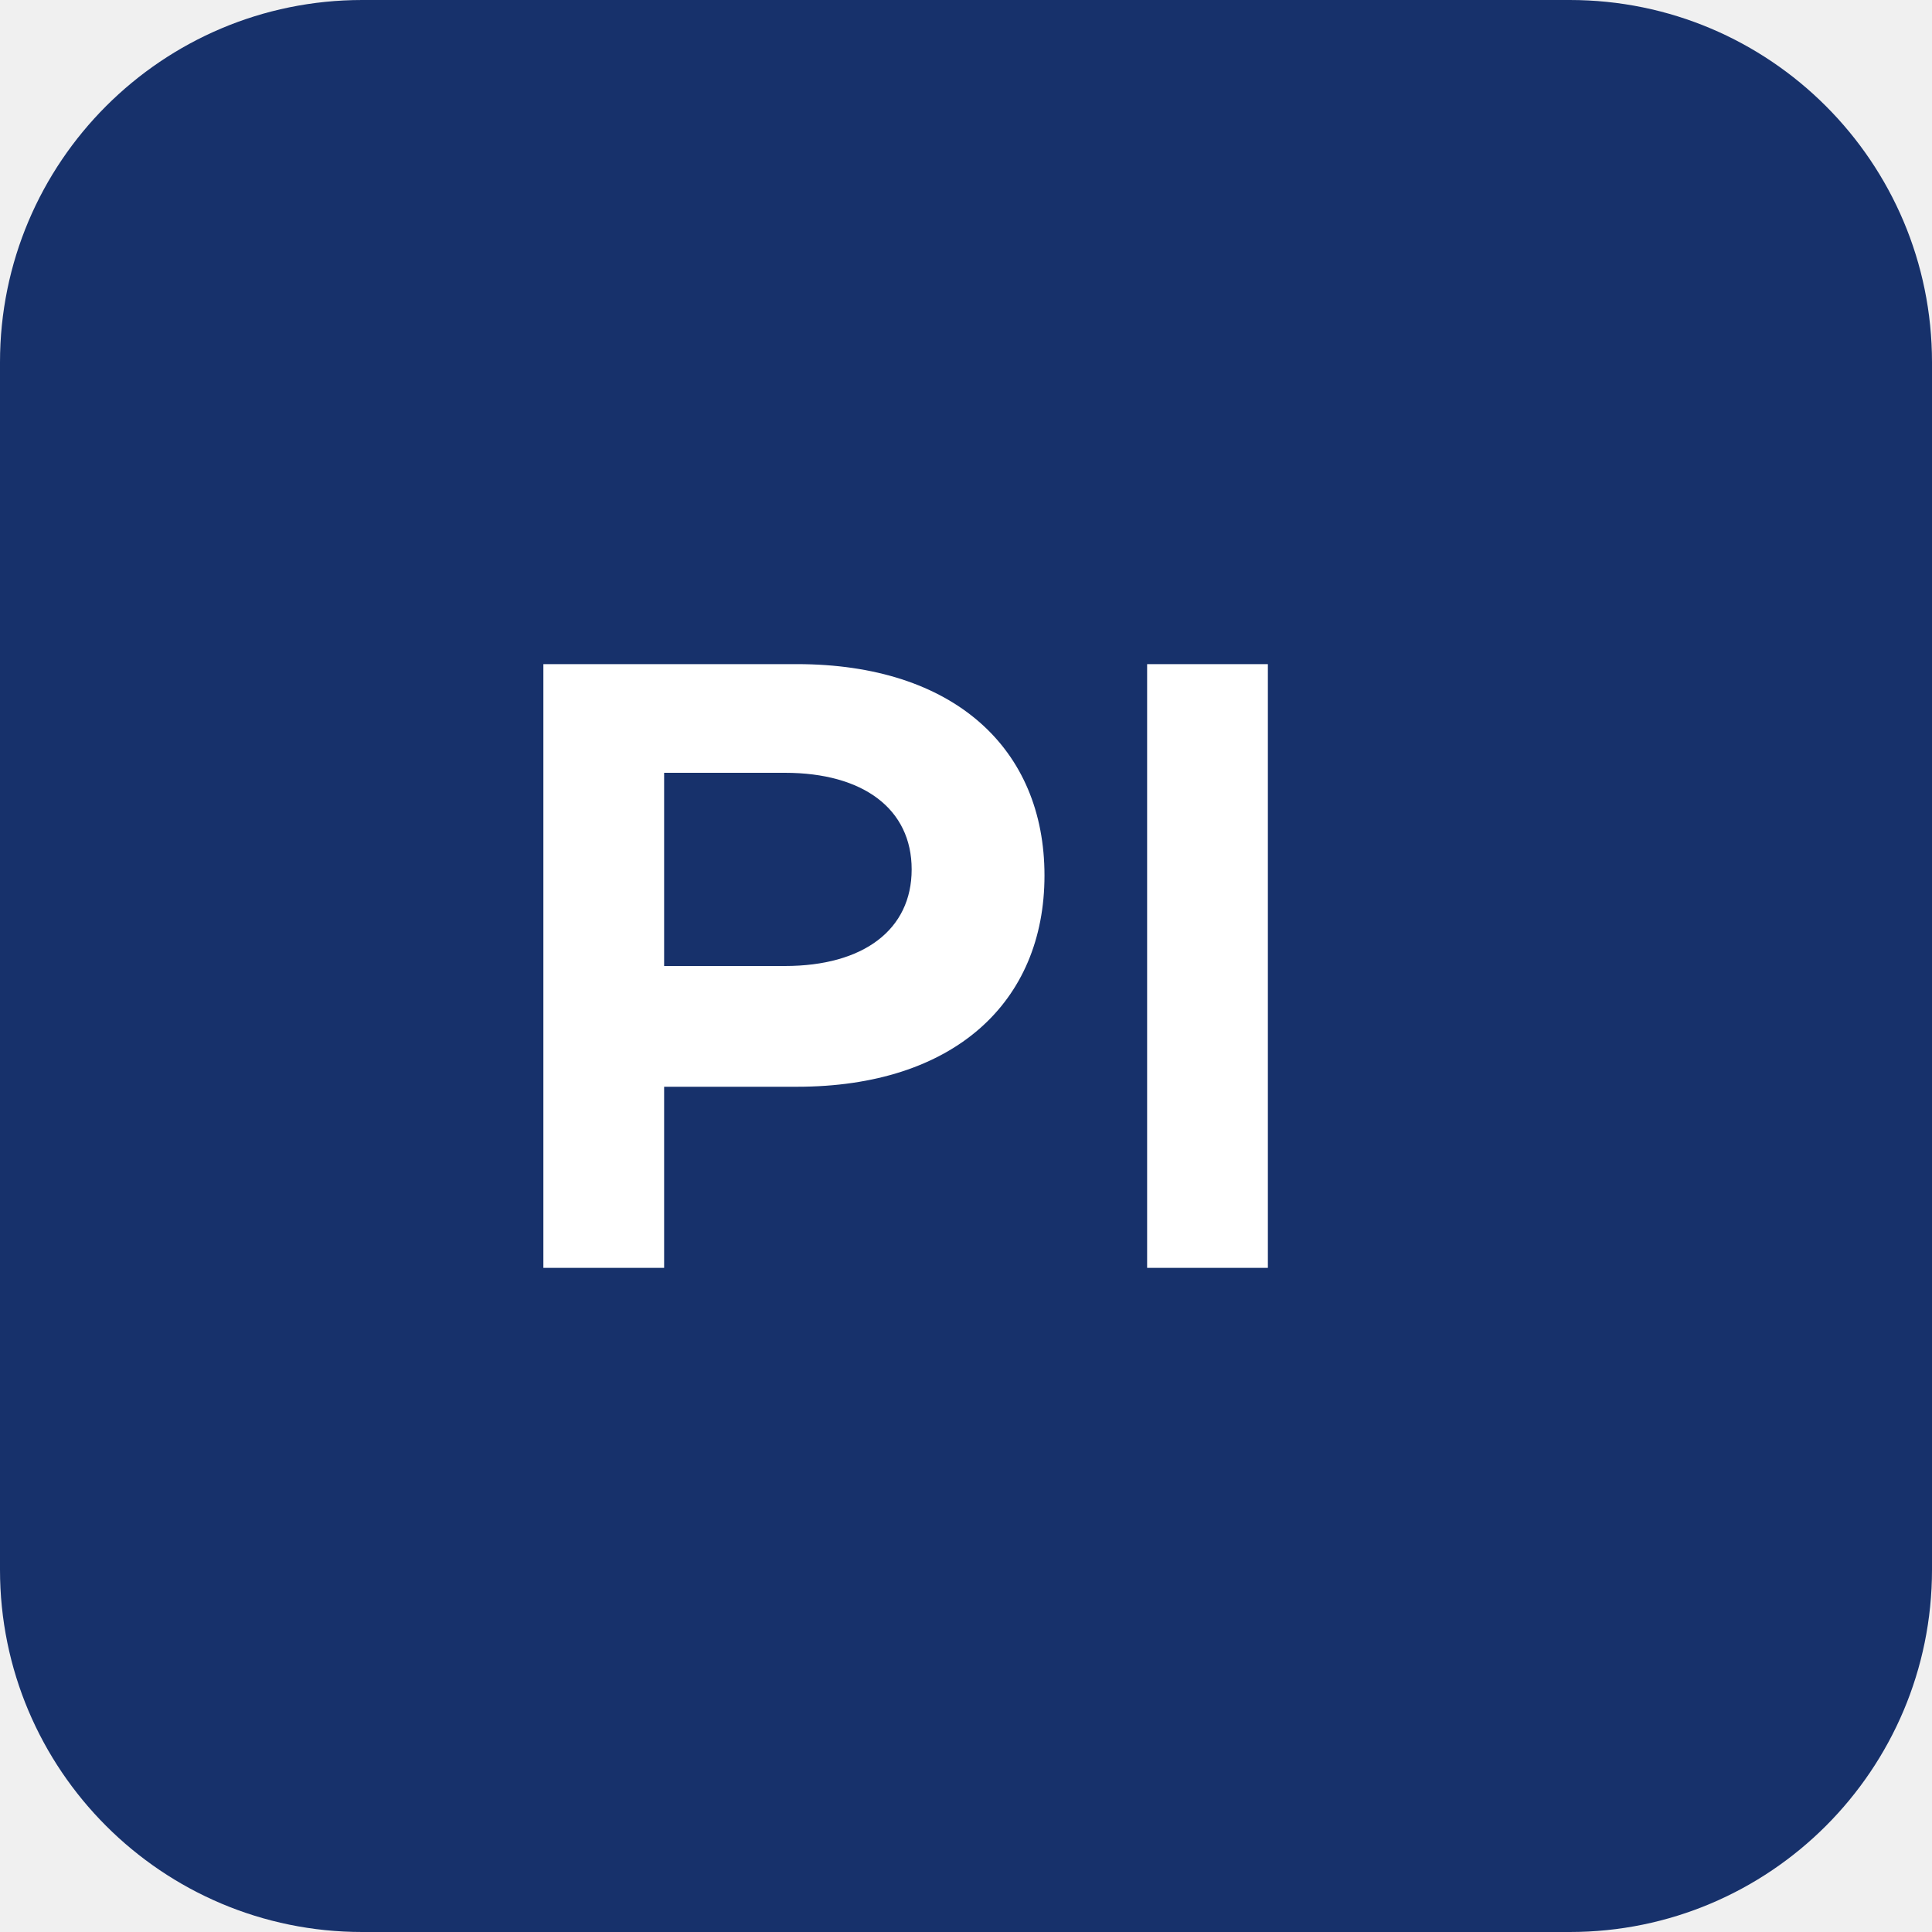
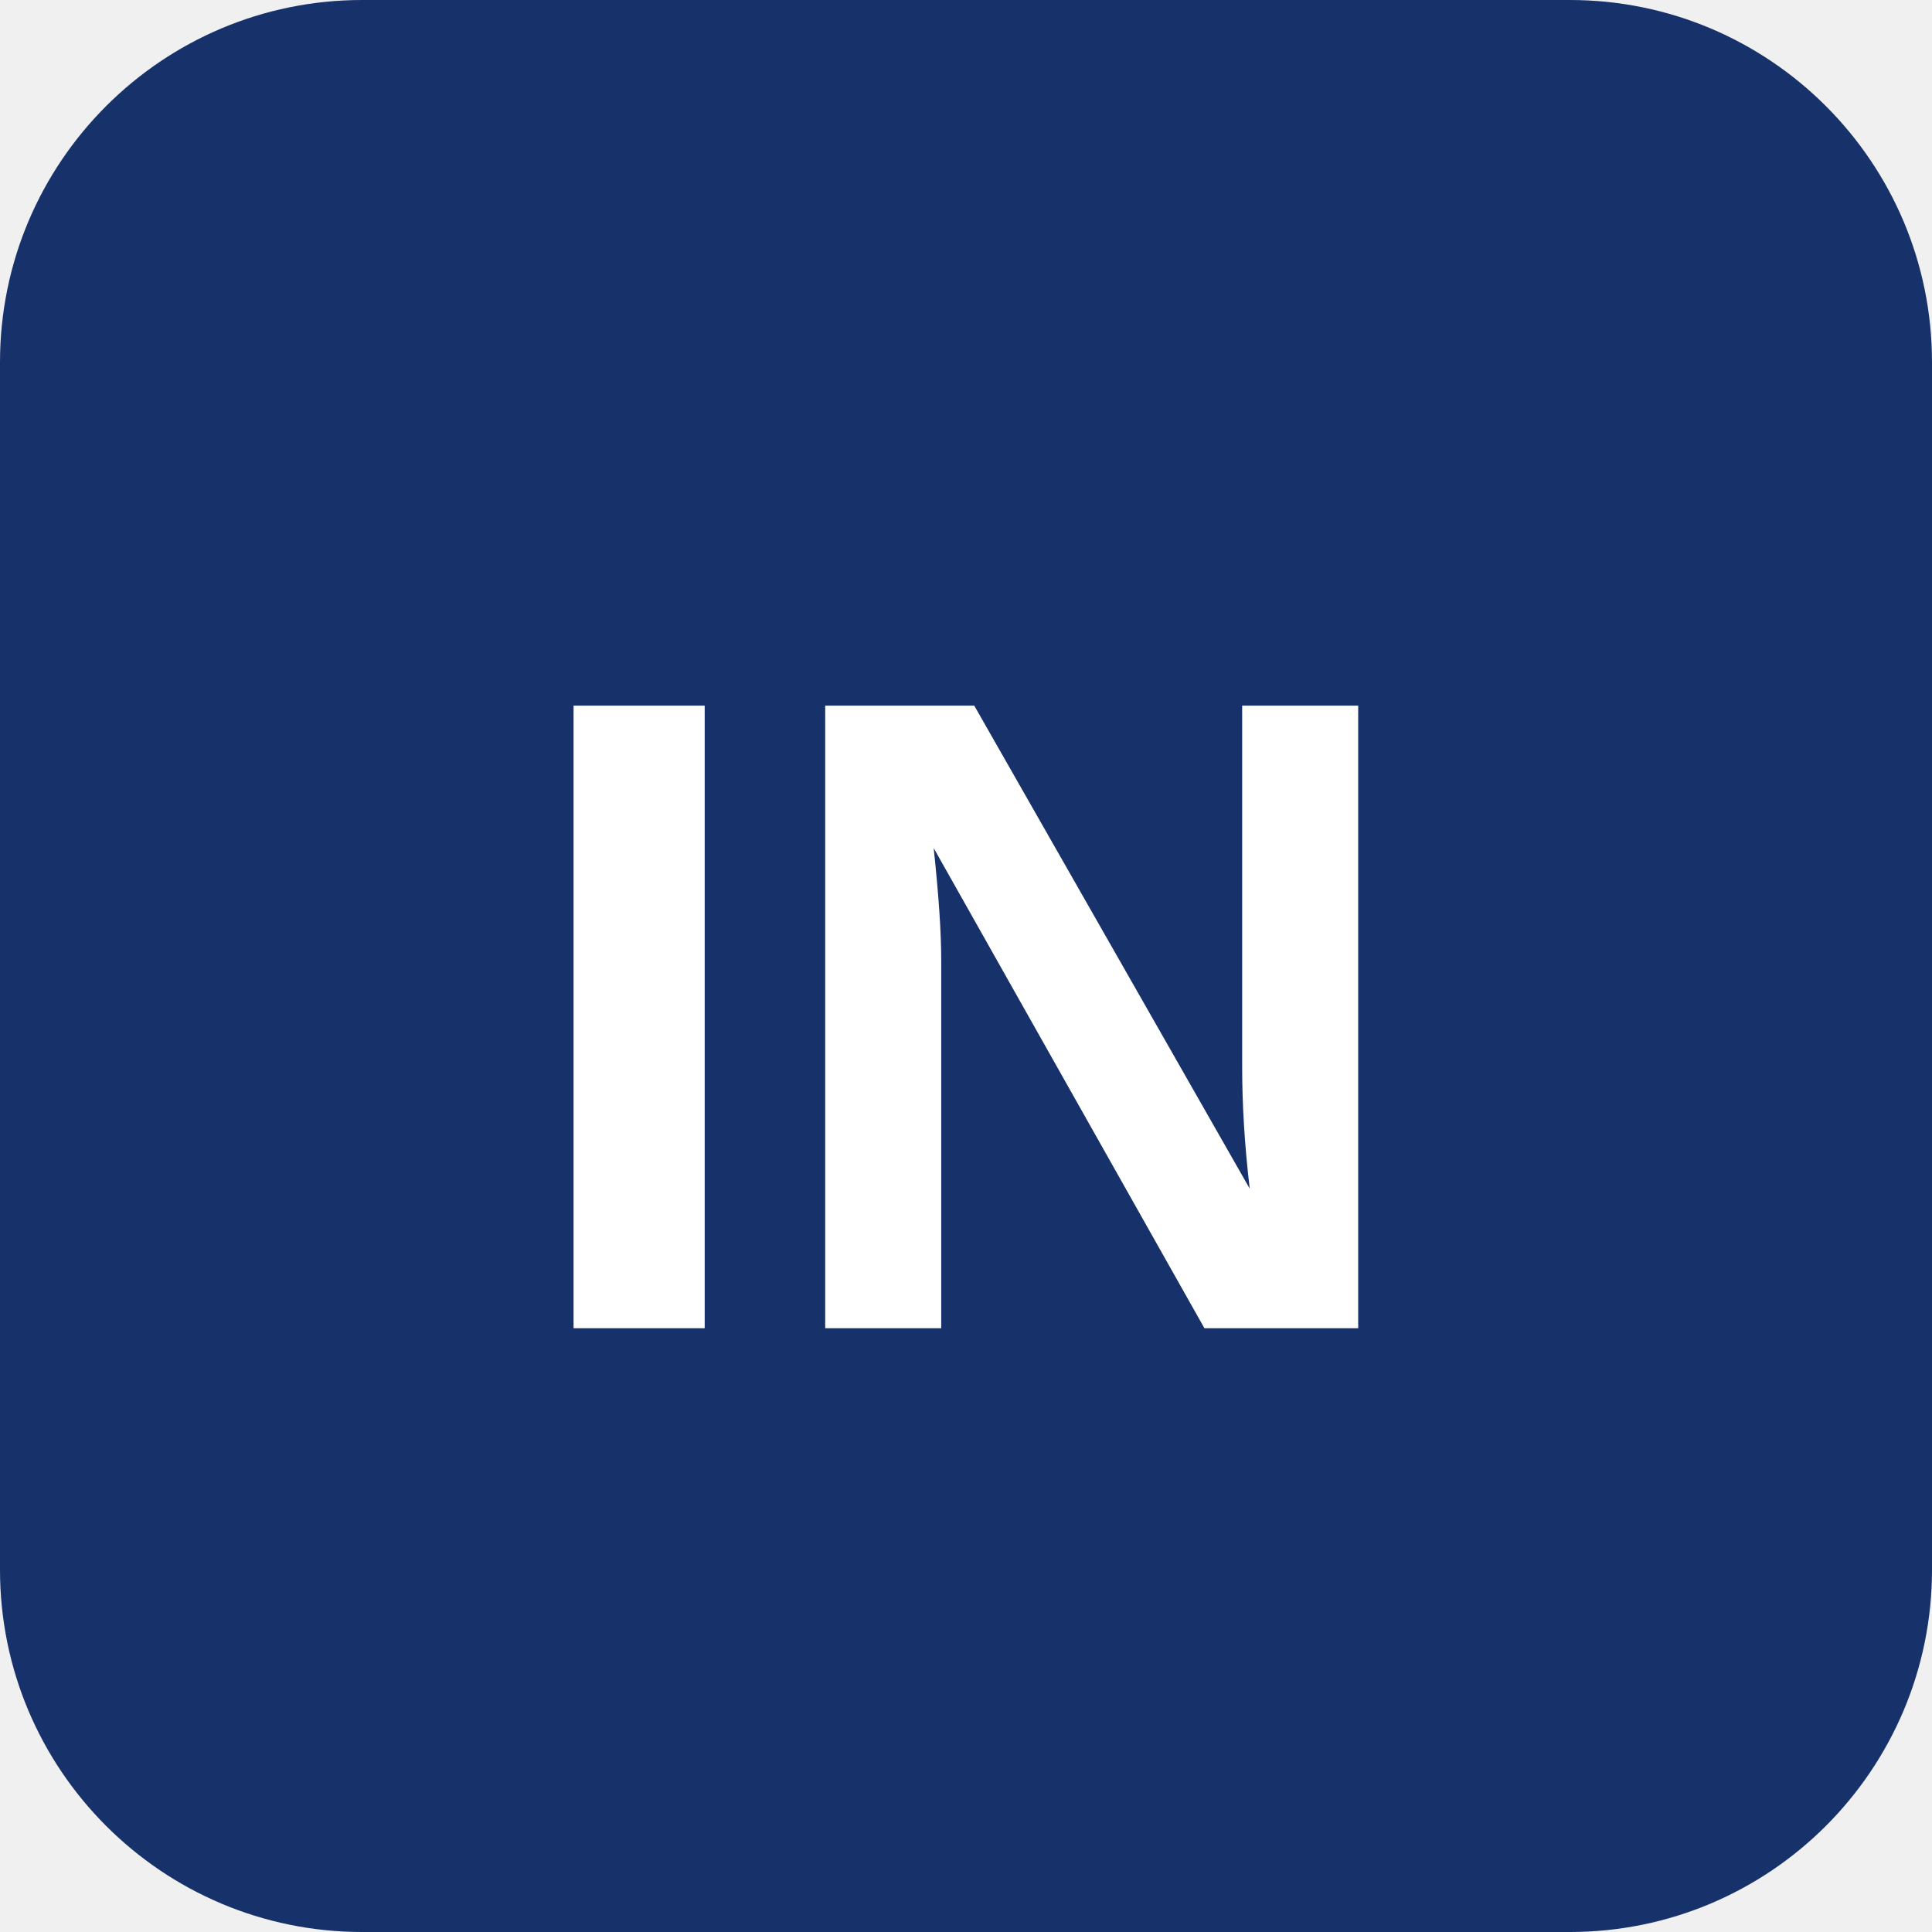
<svg xmlns="http://www.w3.org/2000/svg" viewBox="0 0 32 32">
  <rect width="32" height="32" rx="6" fill="#17316b" />
-   <path d="M9 21V11h4.2c2.6 0 4.1 1.4 4.1 3.5S15.8 18 13.2 18H11v3H9Zm2-5h2c1.3 0 2.1-.6 2.1-1.6 0-1-.8-1.6-2.1-1.6h-2v3.2ZM19 21V11h2v10h-2Z" fill="#ffffff" />
+   <text x="16" y="22" font-family="Arial, Helvetica, sans-serif" font-size="15" font-weight="700" fill="#ffffff" text-anchor="middle">IN</text>
</svg>
